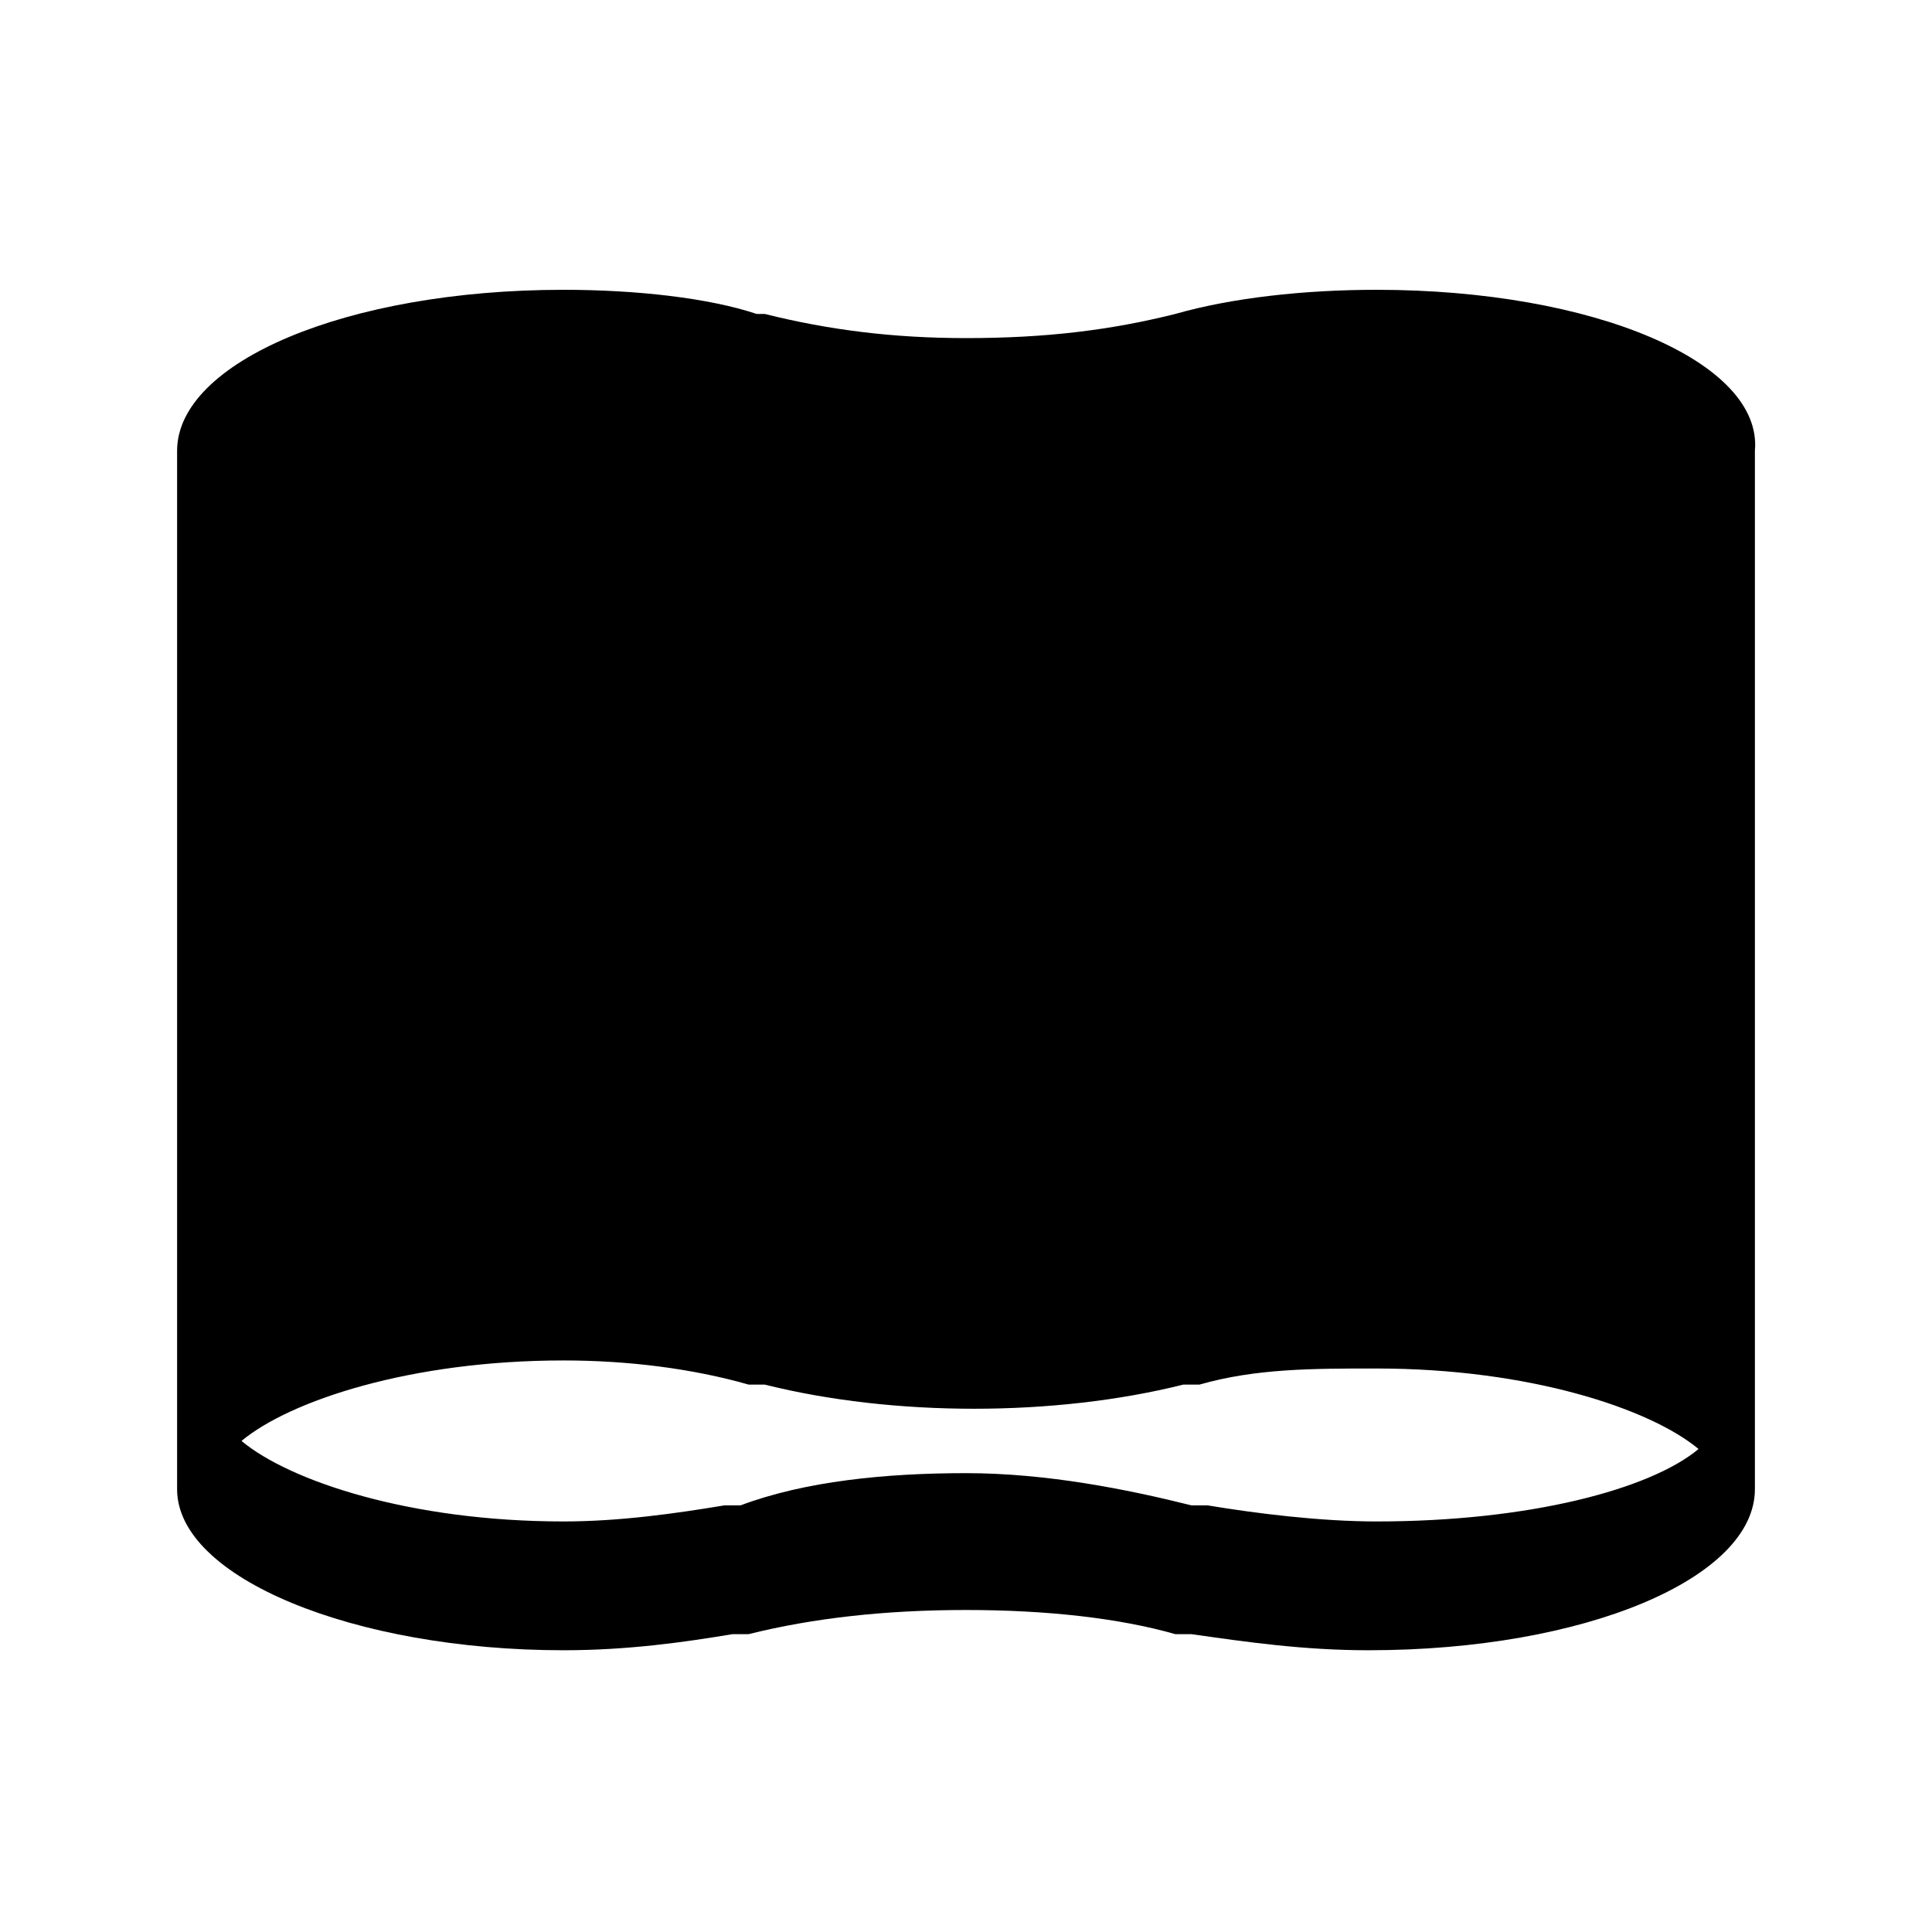
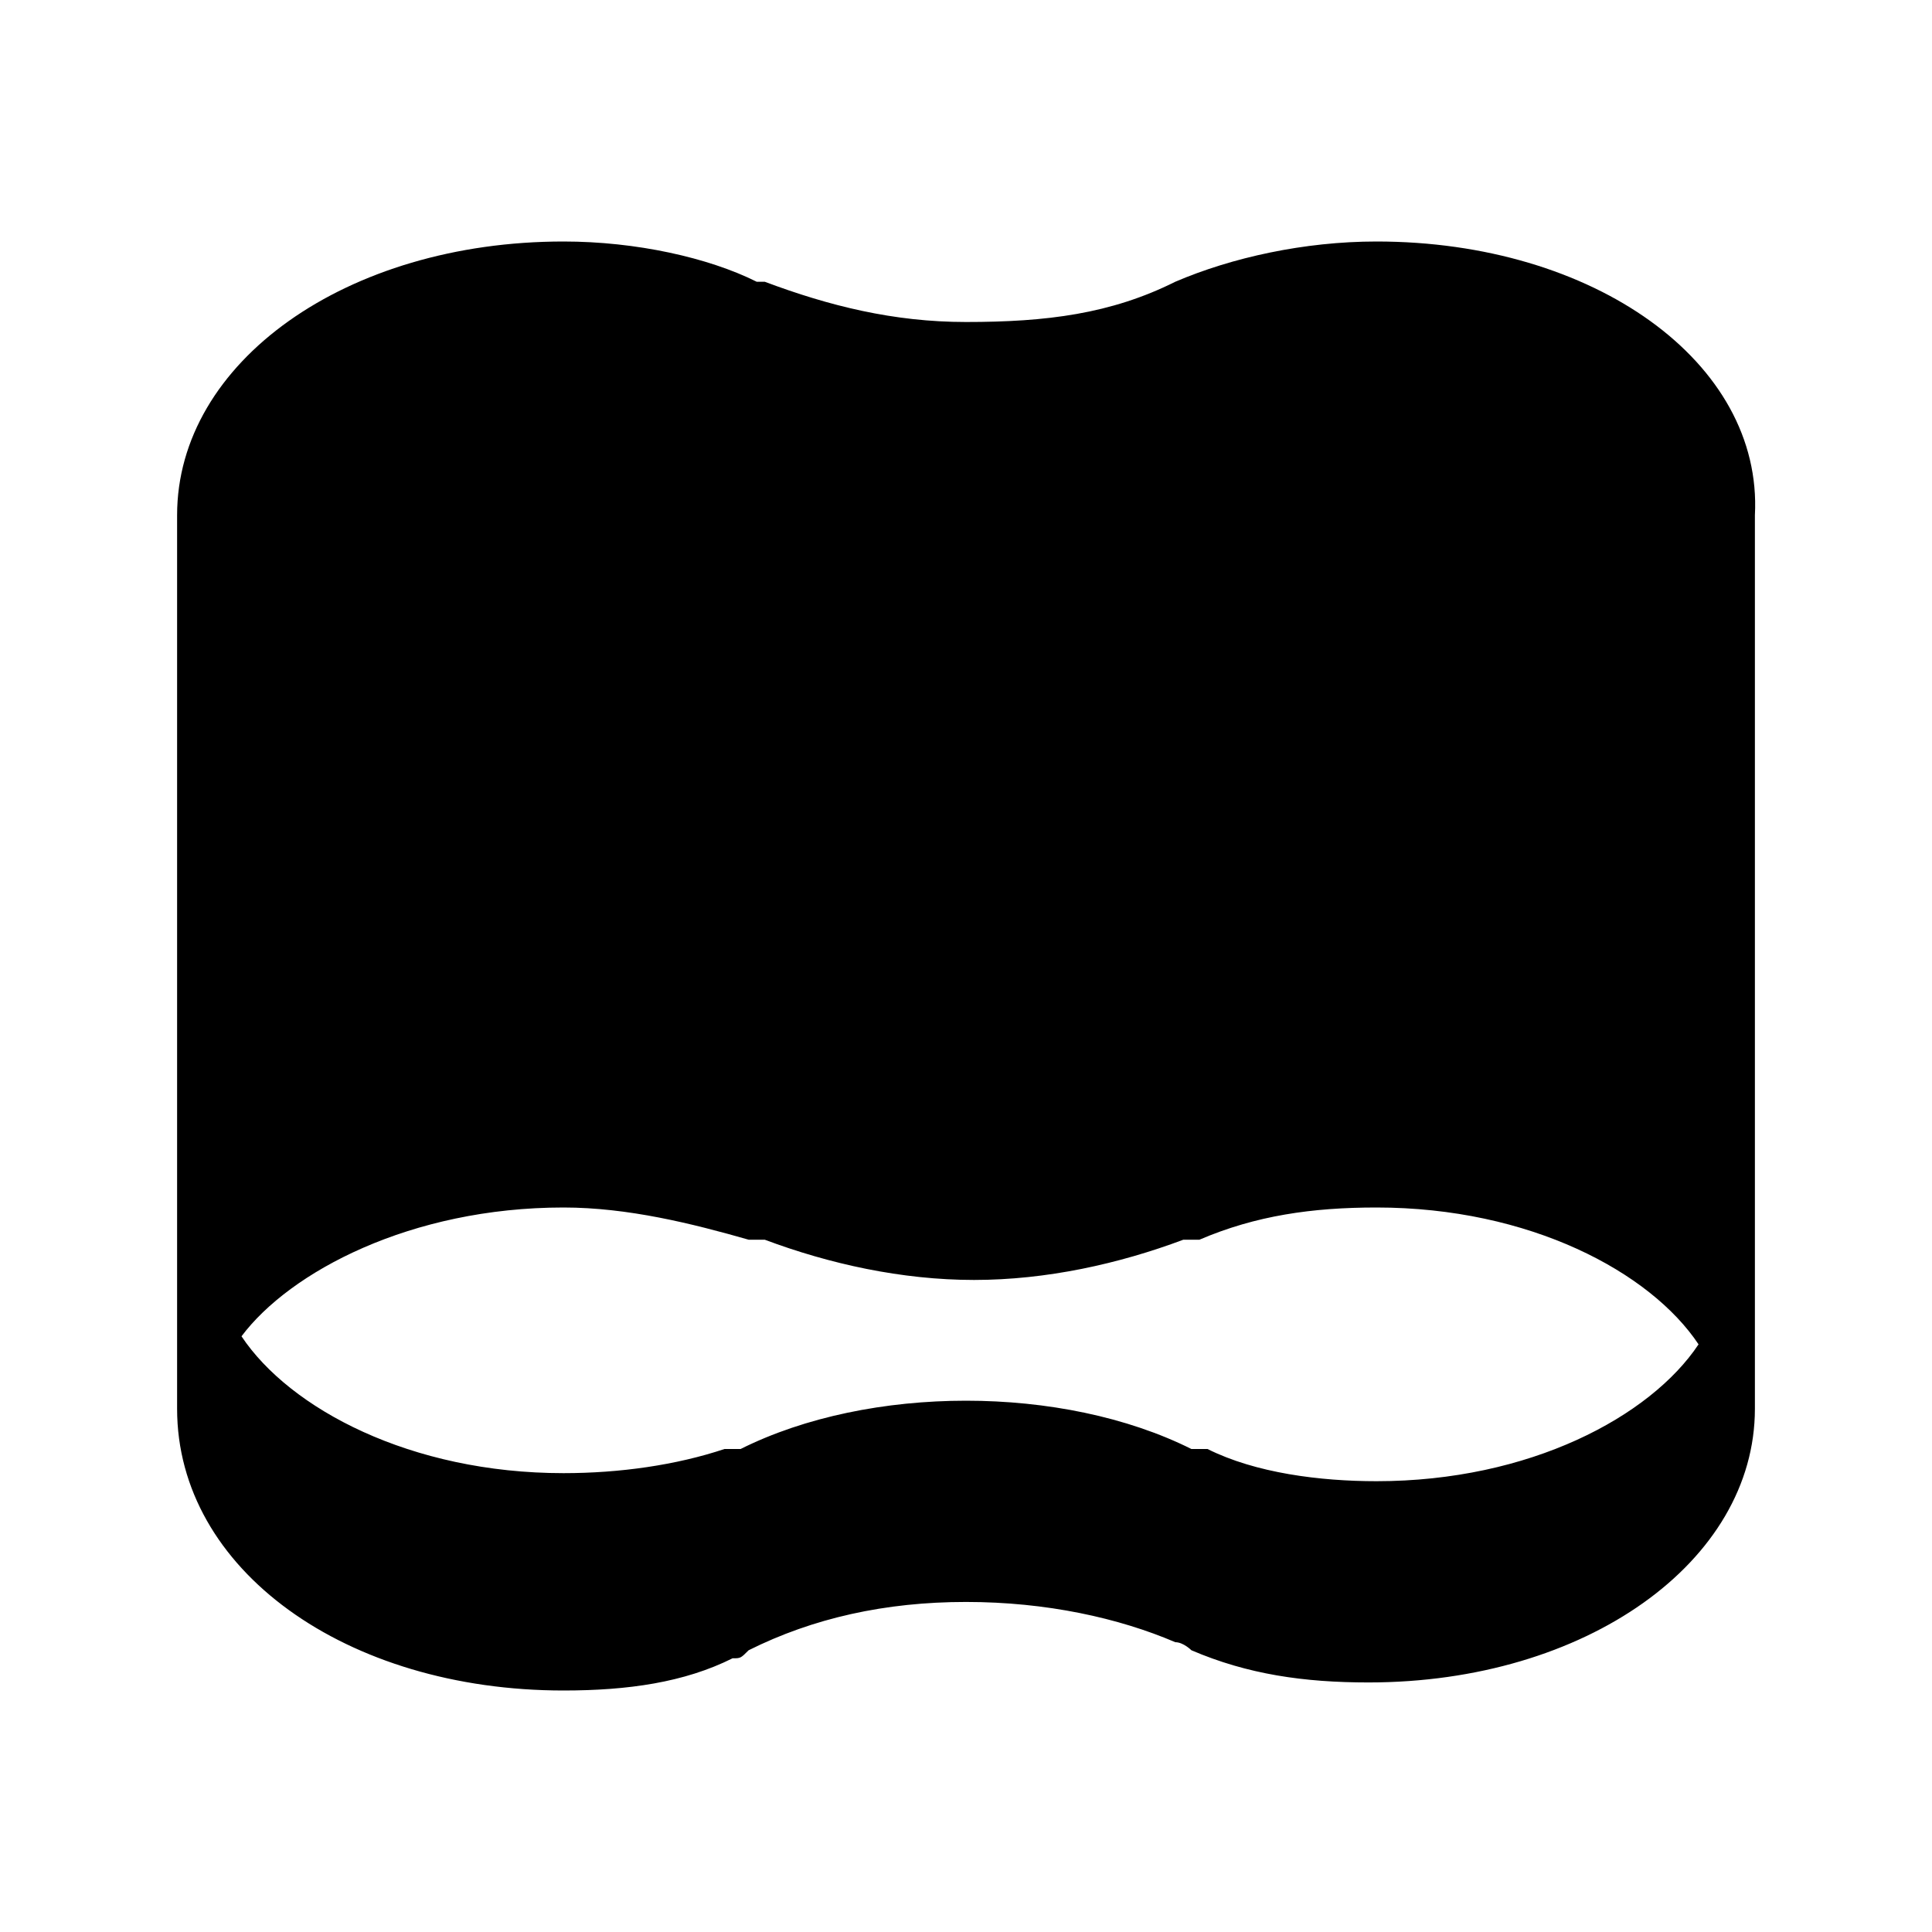
<svg xmlns="http://www.w3.org/2000/svg" viewBox="0 0 24 24" height="24px" width="24px">
-   <path d="M17.1,3.6c-0.9,0-1.8,0.1-2.5,0.3c0,0,0,0,0,0C13.8,4.1,13,4.2,12,4.2c-0.9,0-1.7-0.1-2.5-0.3c0,0,0,0-0.1,0 C8.8,3.7,7.9,3.6,7,3.6c-2.7,0-4.8,0.9-4.8,2v12.9c0,1.1,2.2,2,4.8,2c0.8,0,1.5-0.1,2.1-0.2c0.1,0,0.1,0,0.2,0 c0.8-0.2,1.7-0.3,2.7-0.3c1,0,1.9,0.1,2.6,0.3c0.1,0,0.2,0,0.2,0c0.7,0.1,1.4,0.2,2.2,0.2c2.7,0,4.8-0.9,4.8-2V5.6 C21.9,4.5,19.8,3.6,17.1,3.6z M17.1,18.9c-0.7,0-1.5-0.1-2.1-0.2c0,0,0,0-0.1,0c0,0-0.1,0-0.1,0C14,18.5,13,18.3,12,18.3 c-1,0-2,0.1-2.8,0.4c-0.1,0-0.1,0-0.1,0c0,0,0,0-0.1,0c-0.6,0.1-1.3,0.2-2,0.2c-1.9,0-3.4-0.5-4-1c0.6-0.5,2.1-1,4-1 c0.8,0,1.6,0.1,2.3,0.3c0,0,0,0,0.1,0c0,0,0.1,0,0.1,0c0.8,0.2,1.7,0.3,2.6,0.3c0.9,0,1.8-0.1,2.6-0.3c0,0,0.1,0,0.1,0 c0,0,0.1,0,0.1,0c0.7-0.2,1.4-0.2,2.2-0.2c1.9,0,3.4,0.5,4,1C20.5,18.5,19,18.9,17.1,18.9z" />
+   <path d="M17.1,3c-0.9,0-1.8,0.2-2.5,0.5c0,0,0,0,0,0C13.8,3.9,13,4,12,4c-0.9,0-1.7-0.2-2.5-0.5c0,0,0,0-0.1,0 C8.8,3.2,7.9,3,7,3C4.3,3,2.2,4.5,2.2,6.4v11.1C2.2,19.5,4.3,21,7,21c0.8,0,1.5-0.1,2.1-0.4c0.1,0,0.1,0,0.2-0.1 c0.8-0.4,1.7-0.6,2.7-0.6c1,0,1.9,0.2,2.6,0.5c0.1,0,0.2,0.1,0.2,0.1c0.7,0.3,1.4,0.4,2.2,0.4c2.7,0,4.8-1.5,4.8-3.4V6.4 C21.9,4.5,19.8,3,17.1,3z M17.1,18.4c-0.7,0-1.5-0.1-2.1-0.4c0,0,0,0-0.1,0c0,0-0.1,0-0.1,0C14,17.6,13,17.4,12,17.4 c-1,0-2,0.2-2.8,0.6c-0.1,0-0.1,0-0.1,0c0,0,0,0-0.1,0c-0.6,0.2-1.3,0.3-2,0.3c-1.9,0-3.4-0.8-4-1.7C3.6,15.8,5.1,15,7,15 c0.8,0,1.6,0.2,2.3,0.4c0,0,0,0,0.1,0c0,0,0.1,0,0.1,0c0.8,0.3,1.7,0.5,2.6,0.5c0.9,0,1.8-0.2,2.6-0.5c0,0,0.1,0,0.1,0 c0,0,0.1,0,0.1,0c0.7-0.3,1.4-0.4,2.2-0.4c1.9,0,3.4,0.8,4,1.7C20.5,17.6,19,18.4,17.1,18.4z" />
</svg>
